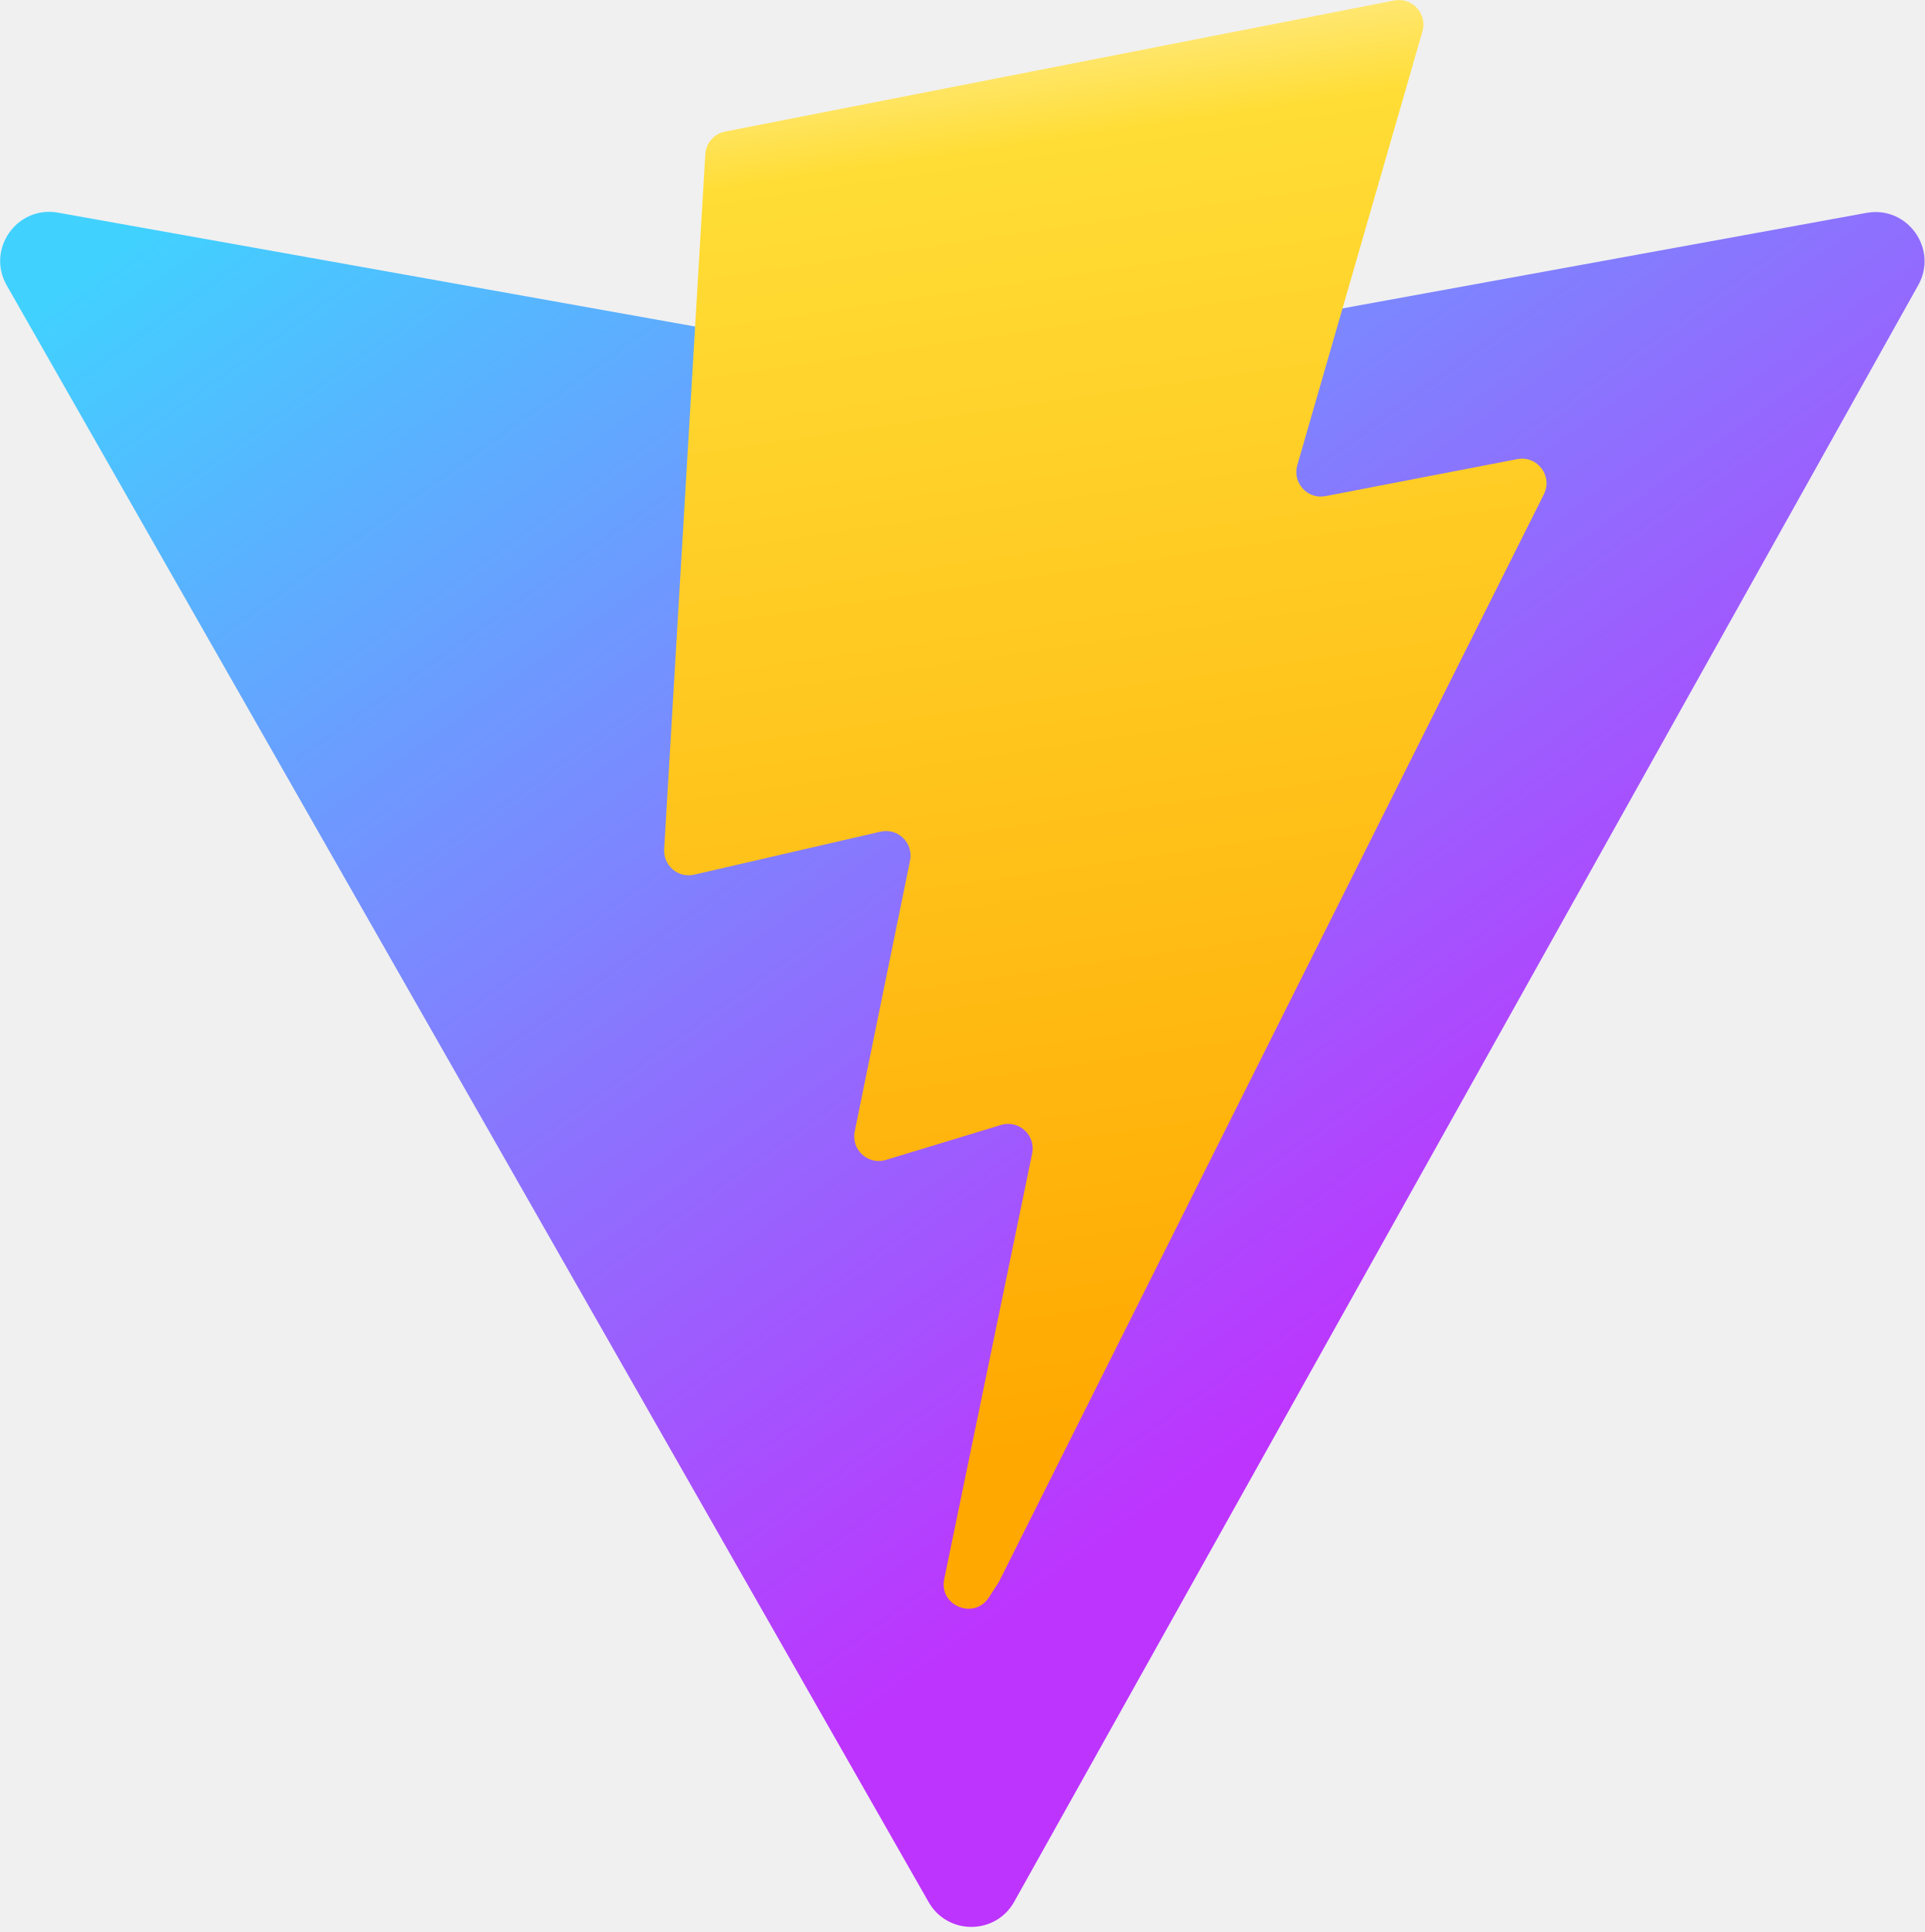
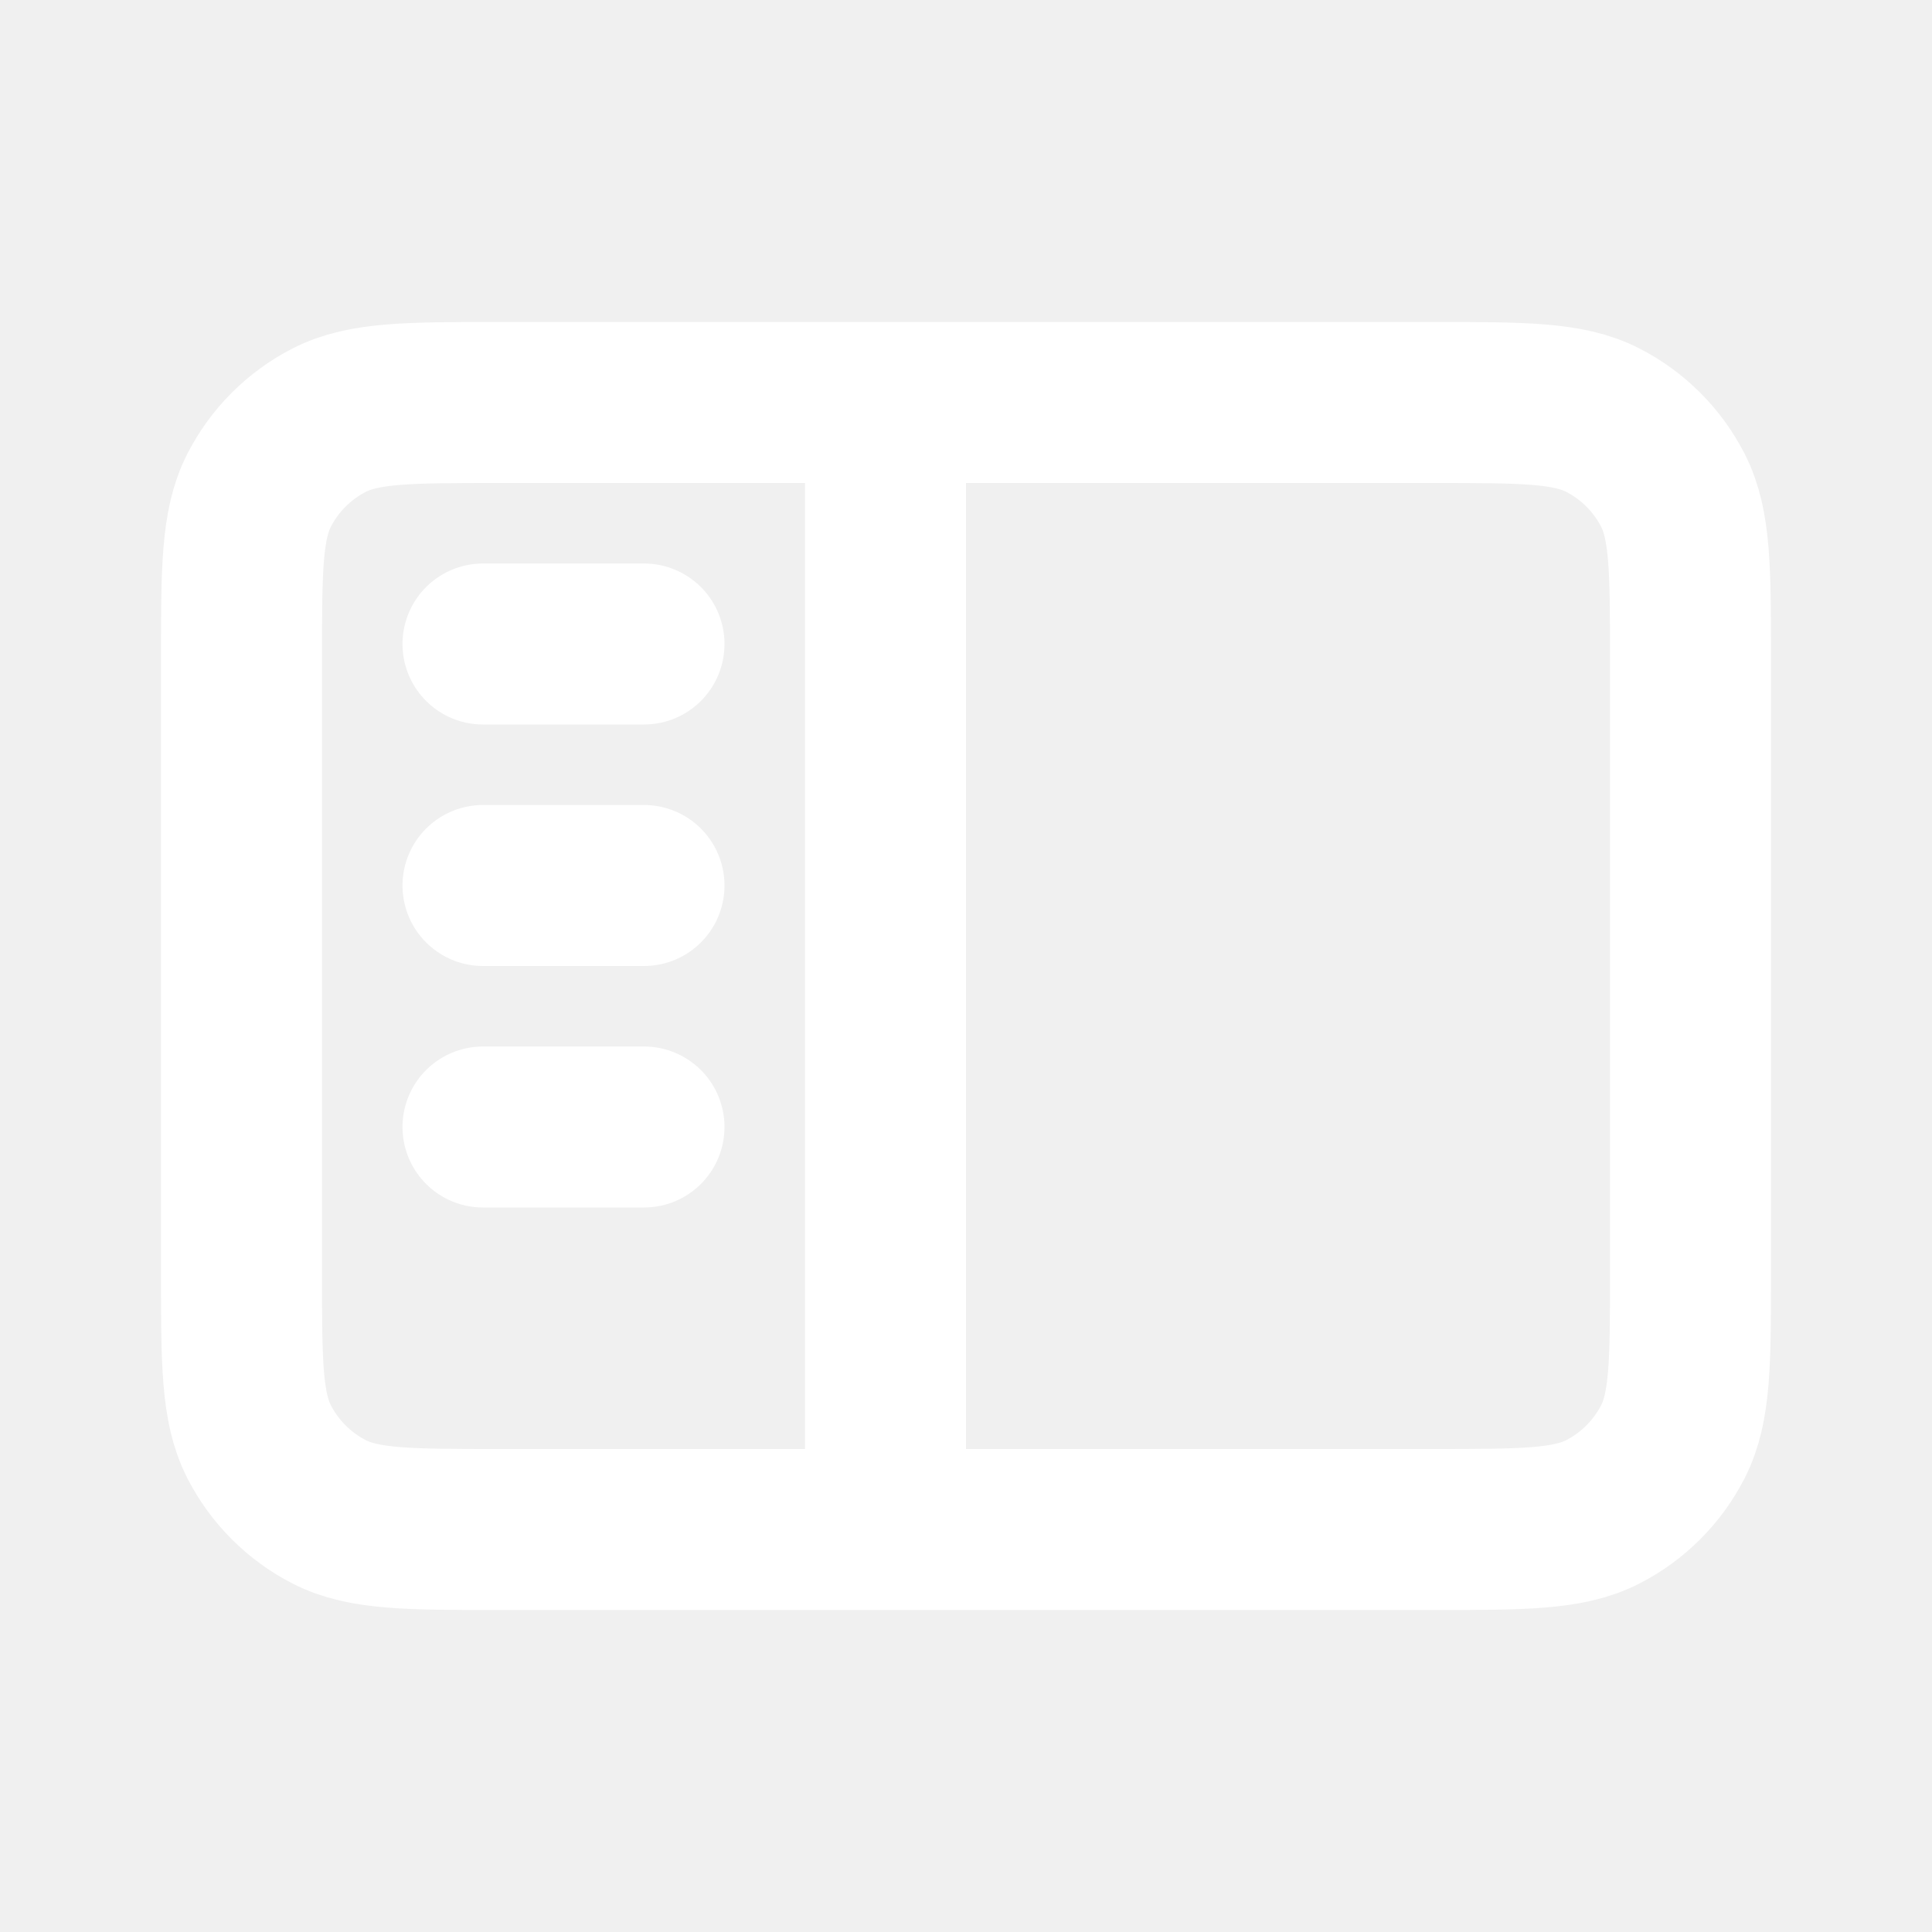
- <svg xmlns="http://www.w3.org/2000/svg" aria-hidden="true" role="img" class="iconify iconify--logos" width="31.88" height="32" preserveAspectRatio="xMidYMid meet" viewBox="0 0 256 257">
-   <defs>
-     <linearGradient id="IconifyId1813088fe1fbc01fb466" x1="-.828%" x2="57.636%" y1="7.652%" y2="78.411%">
-       <stop offset="0%" stop-color="#41D1FF" />
-       <stop offset="100%" stop-color="#BD34FE" />
-     </linearGradient>
-     <linearGradient id="IconifyId1813088fe1fbc01fb467" x1="43.376%" x2="50.316%" y1="2.242%" y2="89.03%">
-       <stop offset="0%" stop-color="#FFEA83" />
-       <stop offset="8.333%" stop-color="#FFDD35" />
-       <stop offset="100%" stop-color="#FFA800" />
-     </linearGradient>
-   </defs>
-   <path fill="url(#IconifyId1813088fe1fbc01fb466)" d="M255.153 37.938L134.897 252.976c-2.483 4.44-8.862 4.466-11.382.048L.875 37.958c-2.746-4.814 1.371-10.646 6.827-9.67l120.385 21.517a6.537 6.537 0 0 0 2.322-.004l117.867-21.483c5.438-.991 9.574 4.796 6.877 9.62Z" />
-   <path fill="url(#IconifyId1813088fe1fbc01fb467)" d="M185.432.063L96.44 17.501a3.268 3.268 0 0 0-2.634 3.014l-5.474 92.456a3.268 3.268 0 0 0 3.997 3.378l24.777-5.718c2.318-.535 4.413 1.507 3.936 3.838l-7.361 36.047c-.495 2.426 1.782 4.5 4.151 3.78l15.304-4.649c2.372-.72 4.652 1.36 4.15 3.788l-11.698 56.621c-.732 3.542 3.979 5.473 5.943 2.437l1.313-2.028l72.516-144.72c1.215-2.423-.88-5.186-3.54-4.672l-25.505 4.922c-2.396.462-4.435-1.77-3.759-4.114l16.646-57.705c.677-2.35-1.37-4.583-3.769-4.113Z" />
+ <svg xmlns="http://www.w3.org/2000/svg" width="256px" height="256px" viewBox="0 0 24 24" fill="none">
+   <g id="SVGRepo_bgCarrier" stroke-width="0" />
+   <g id="SVGRepo_tracerCarrier" stroke-linecap="round" stroke-linejoin="round" />
+   <g id="SVGRepo_iconCarrier">
+     <path d="M11 5V19M6 8H8M6 11H8M6 14H8M6.2 19H17.8C18.92 19 19.48 19 19.908 18.782C20.284 18.59 20.59 18.284 20.782 17.908C21 17.48 21 16.92 21 15.8V8.2C21 7.08 21 6.52 20.782 6.092C20.59 5.716 20.284 5.41 19.908 5.218C19.48 5 18.92 5 17.8 5H6.2C5.08 5 4.52 5 4.092 5.218C3.716 5.41 3.41 5.716 3.218 6.092C3 6.52 3 7.08 3 8.2V15.8C3 16.92 3 17.48 3.218 17.908C3.41 18.284 3.716 18.59 4.092 18.782C4.52 19 5.08 19 6.2 19Z" stroke="#ffffff" stroke-width="2" stroke-linecap="round" stroke-linejoin="round" />
+   </g>
</svg>
